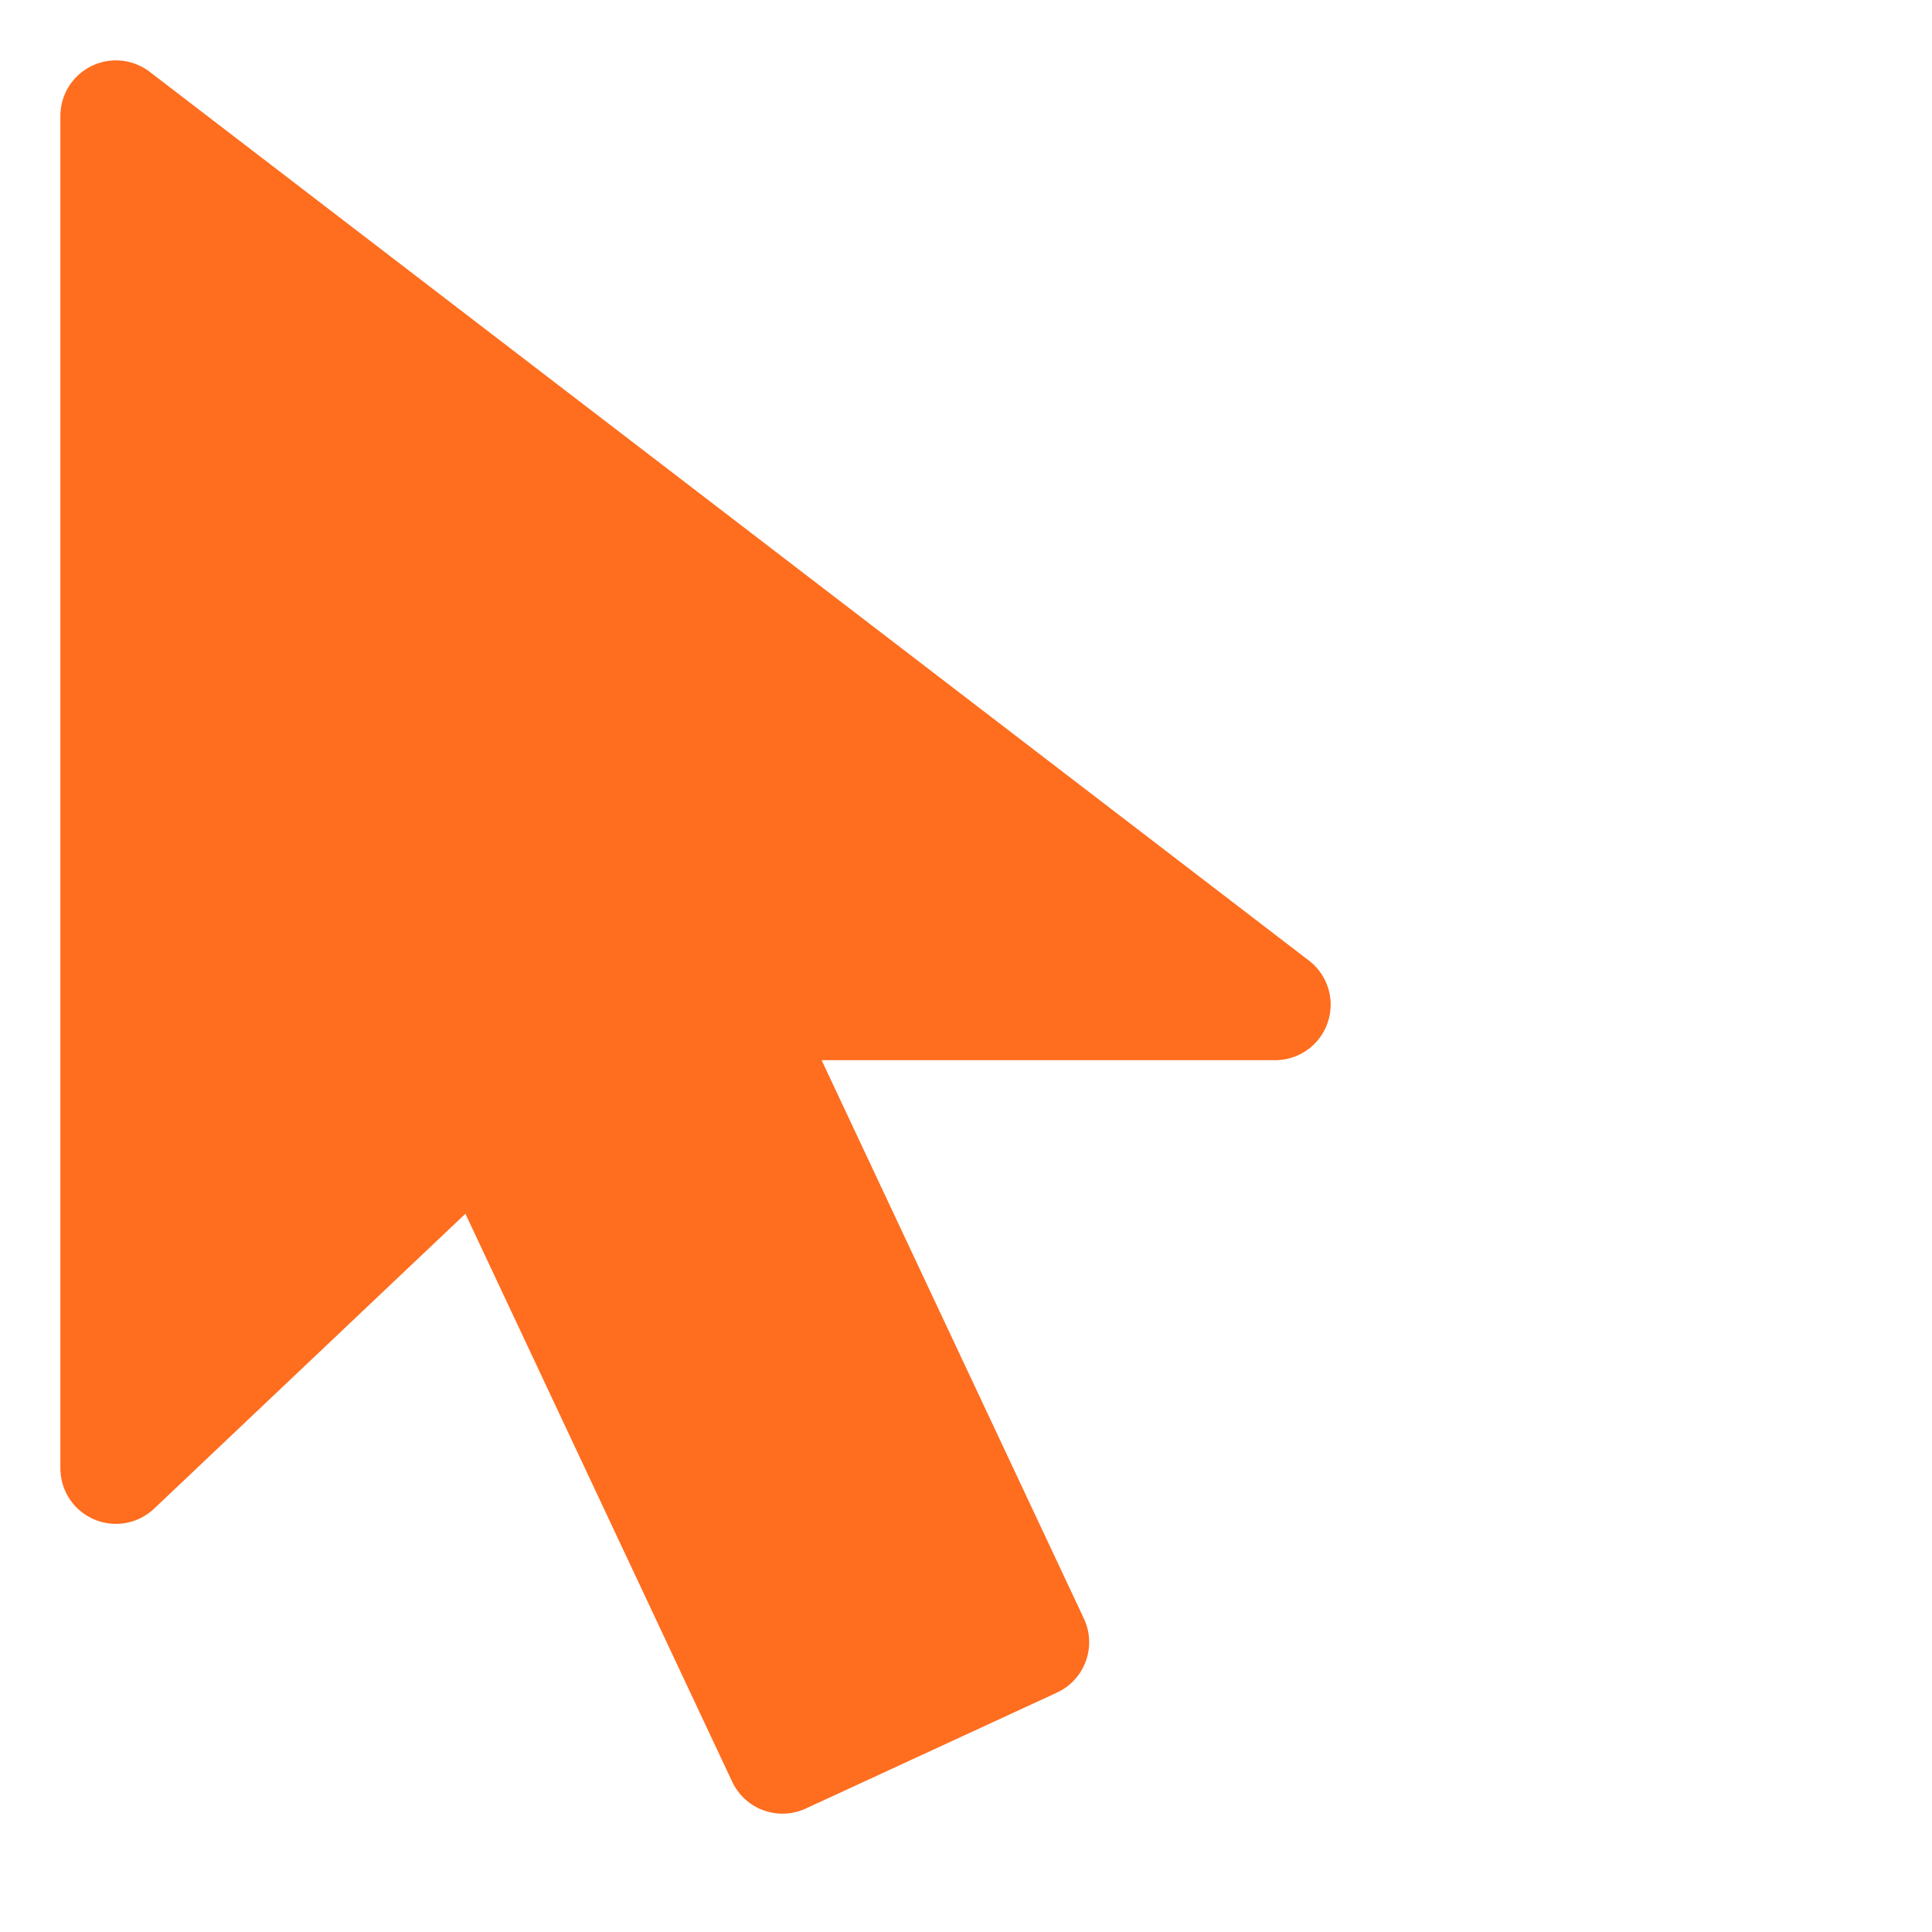
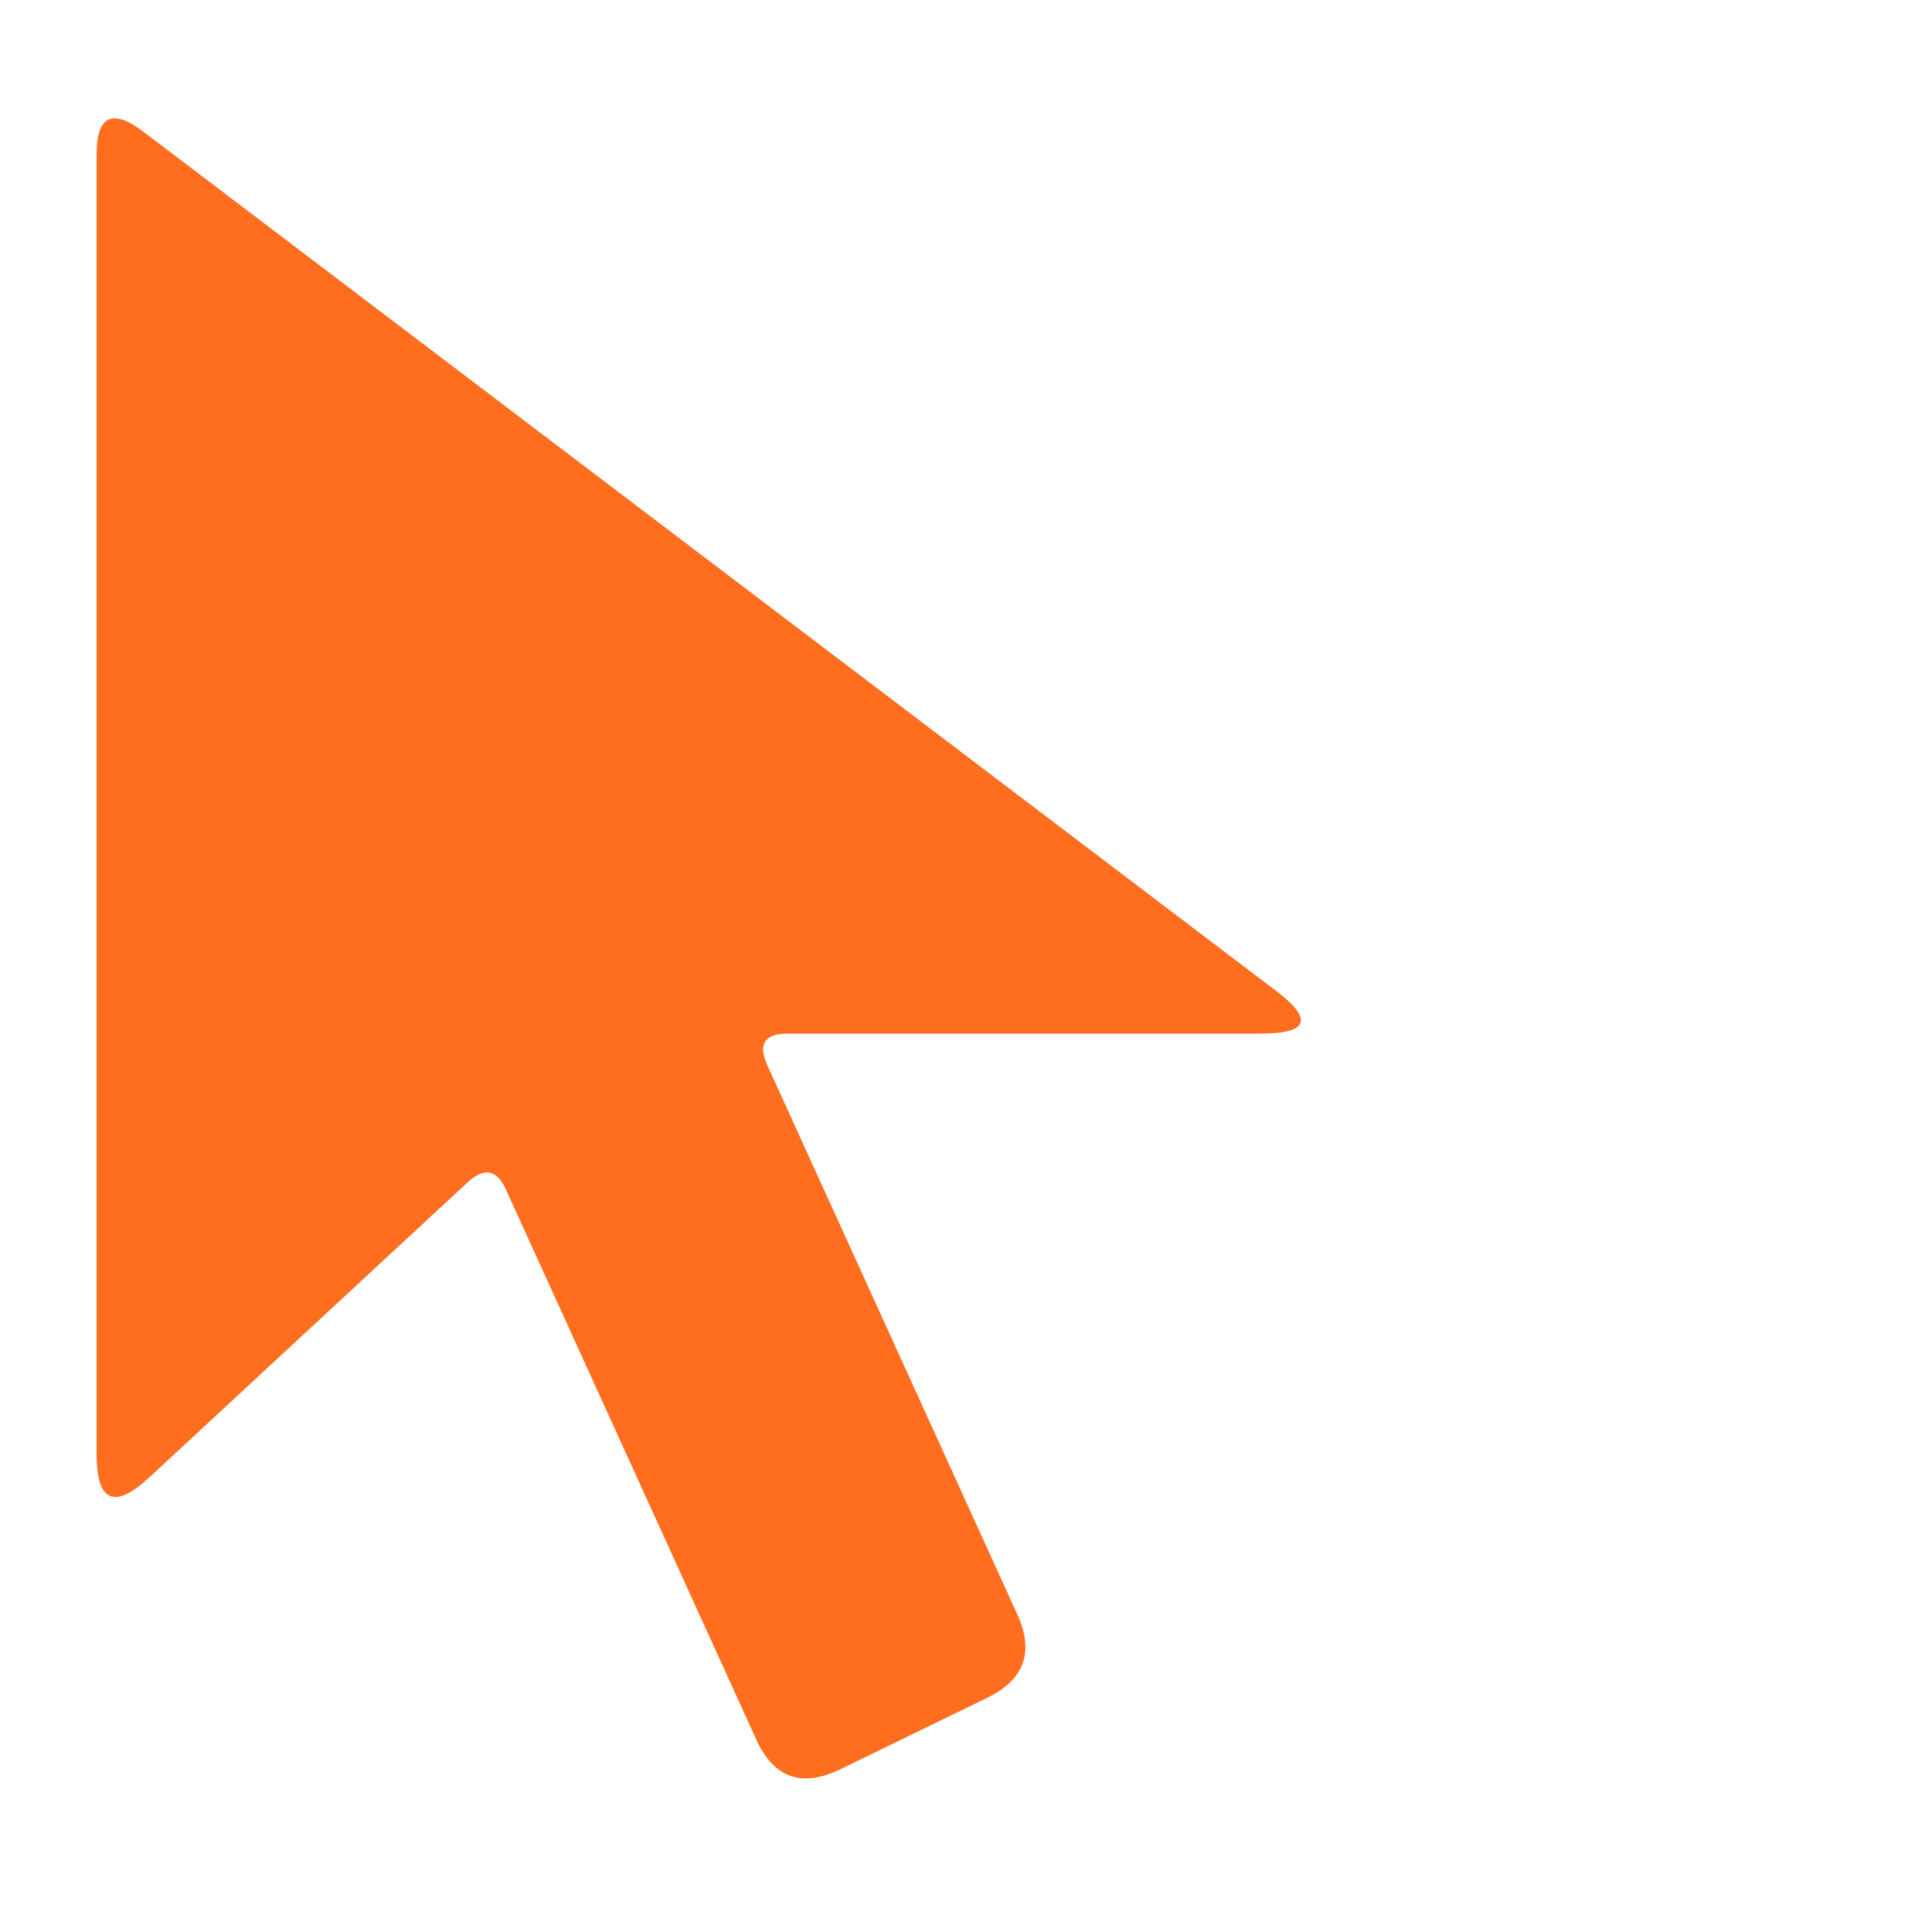
<svg xmlns="http://www.w3.org/2000/svg" width="20" height="20" viewBox="0 0 20 20" fill="none">
-   <path d="M1.2 1.2L1.2 15.2L5.0 11.6L8.1 18.2L10.7 17.0L7.6 10.4L13.2 10.4L1.2 1.2Z" fill="#FF6D1F" stroke="#FF6D1F" stroke-width="1.15" stroke-linejoin="round" stroke-linecap="round" />
+   <path d="M1.48 1.36 Q1.00 1.00 1.00 1.60 L1.00 15.05 Q1.00 15.80 1.55 15.29 L4.84 12.24 Q5.10 12.00 5.24 12.32 L7.83 18.01 Q8.10 18.60 8.69 18.32 L10.21 17.58 Q10.80 17.30 10.53 16.71 L7.94 11.02 Q7.80 10.70 8.15 10.70 L13.05 10.70 Q13.80 10.70 13.20 10.25 Z" fill="#FF6D1F" stroke-linejoin="round" />
</svg>
